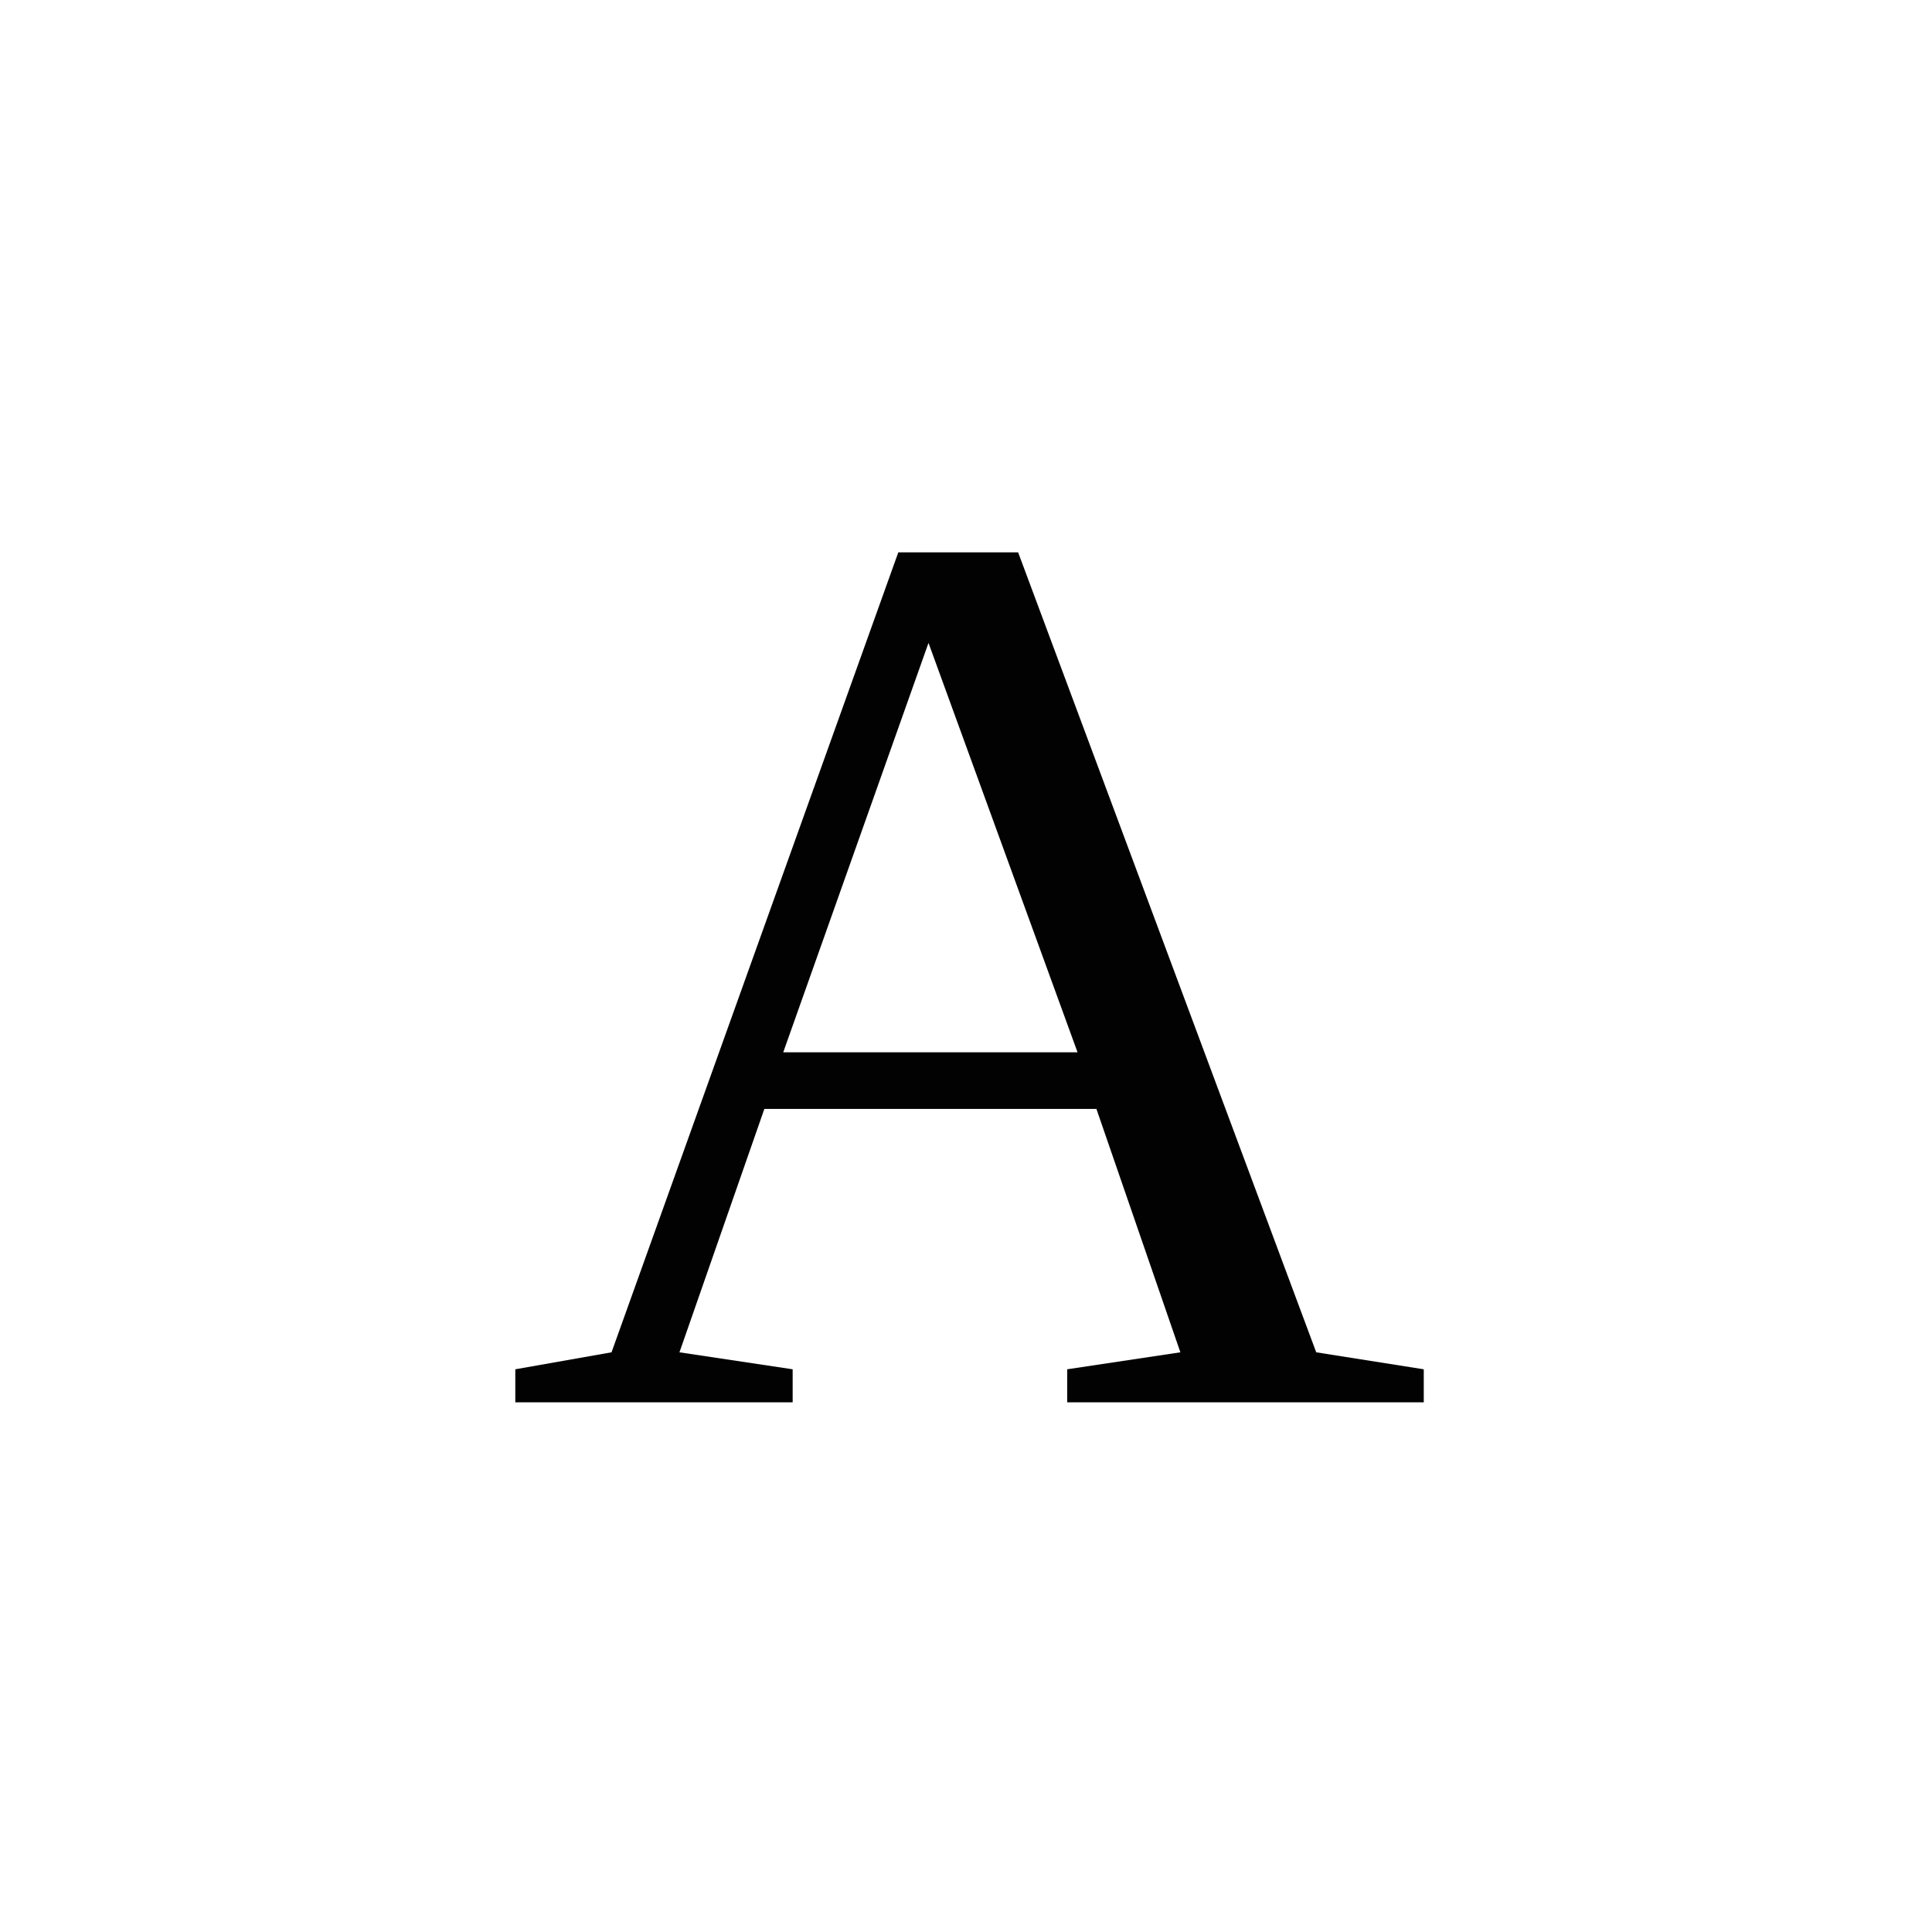
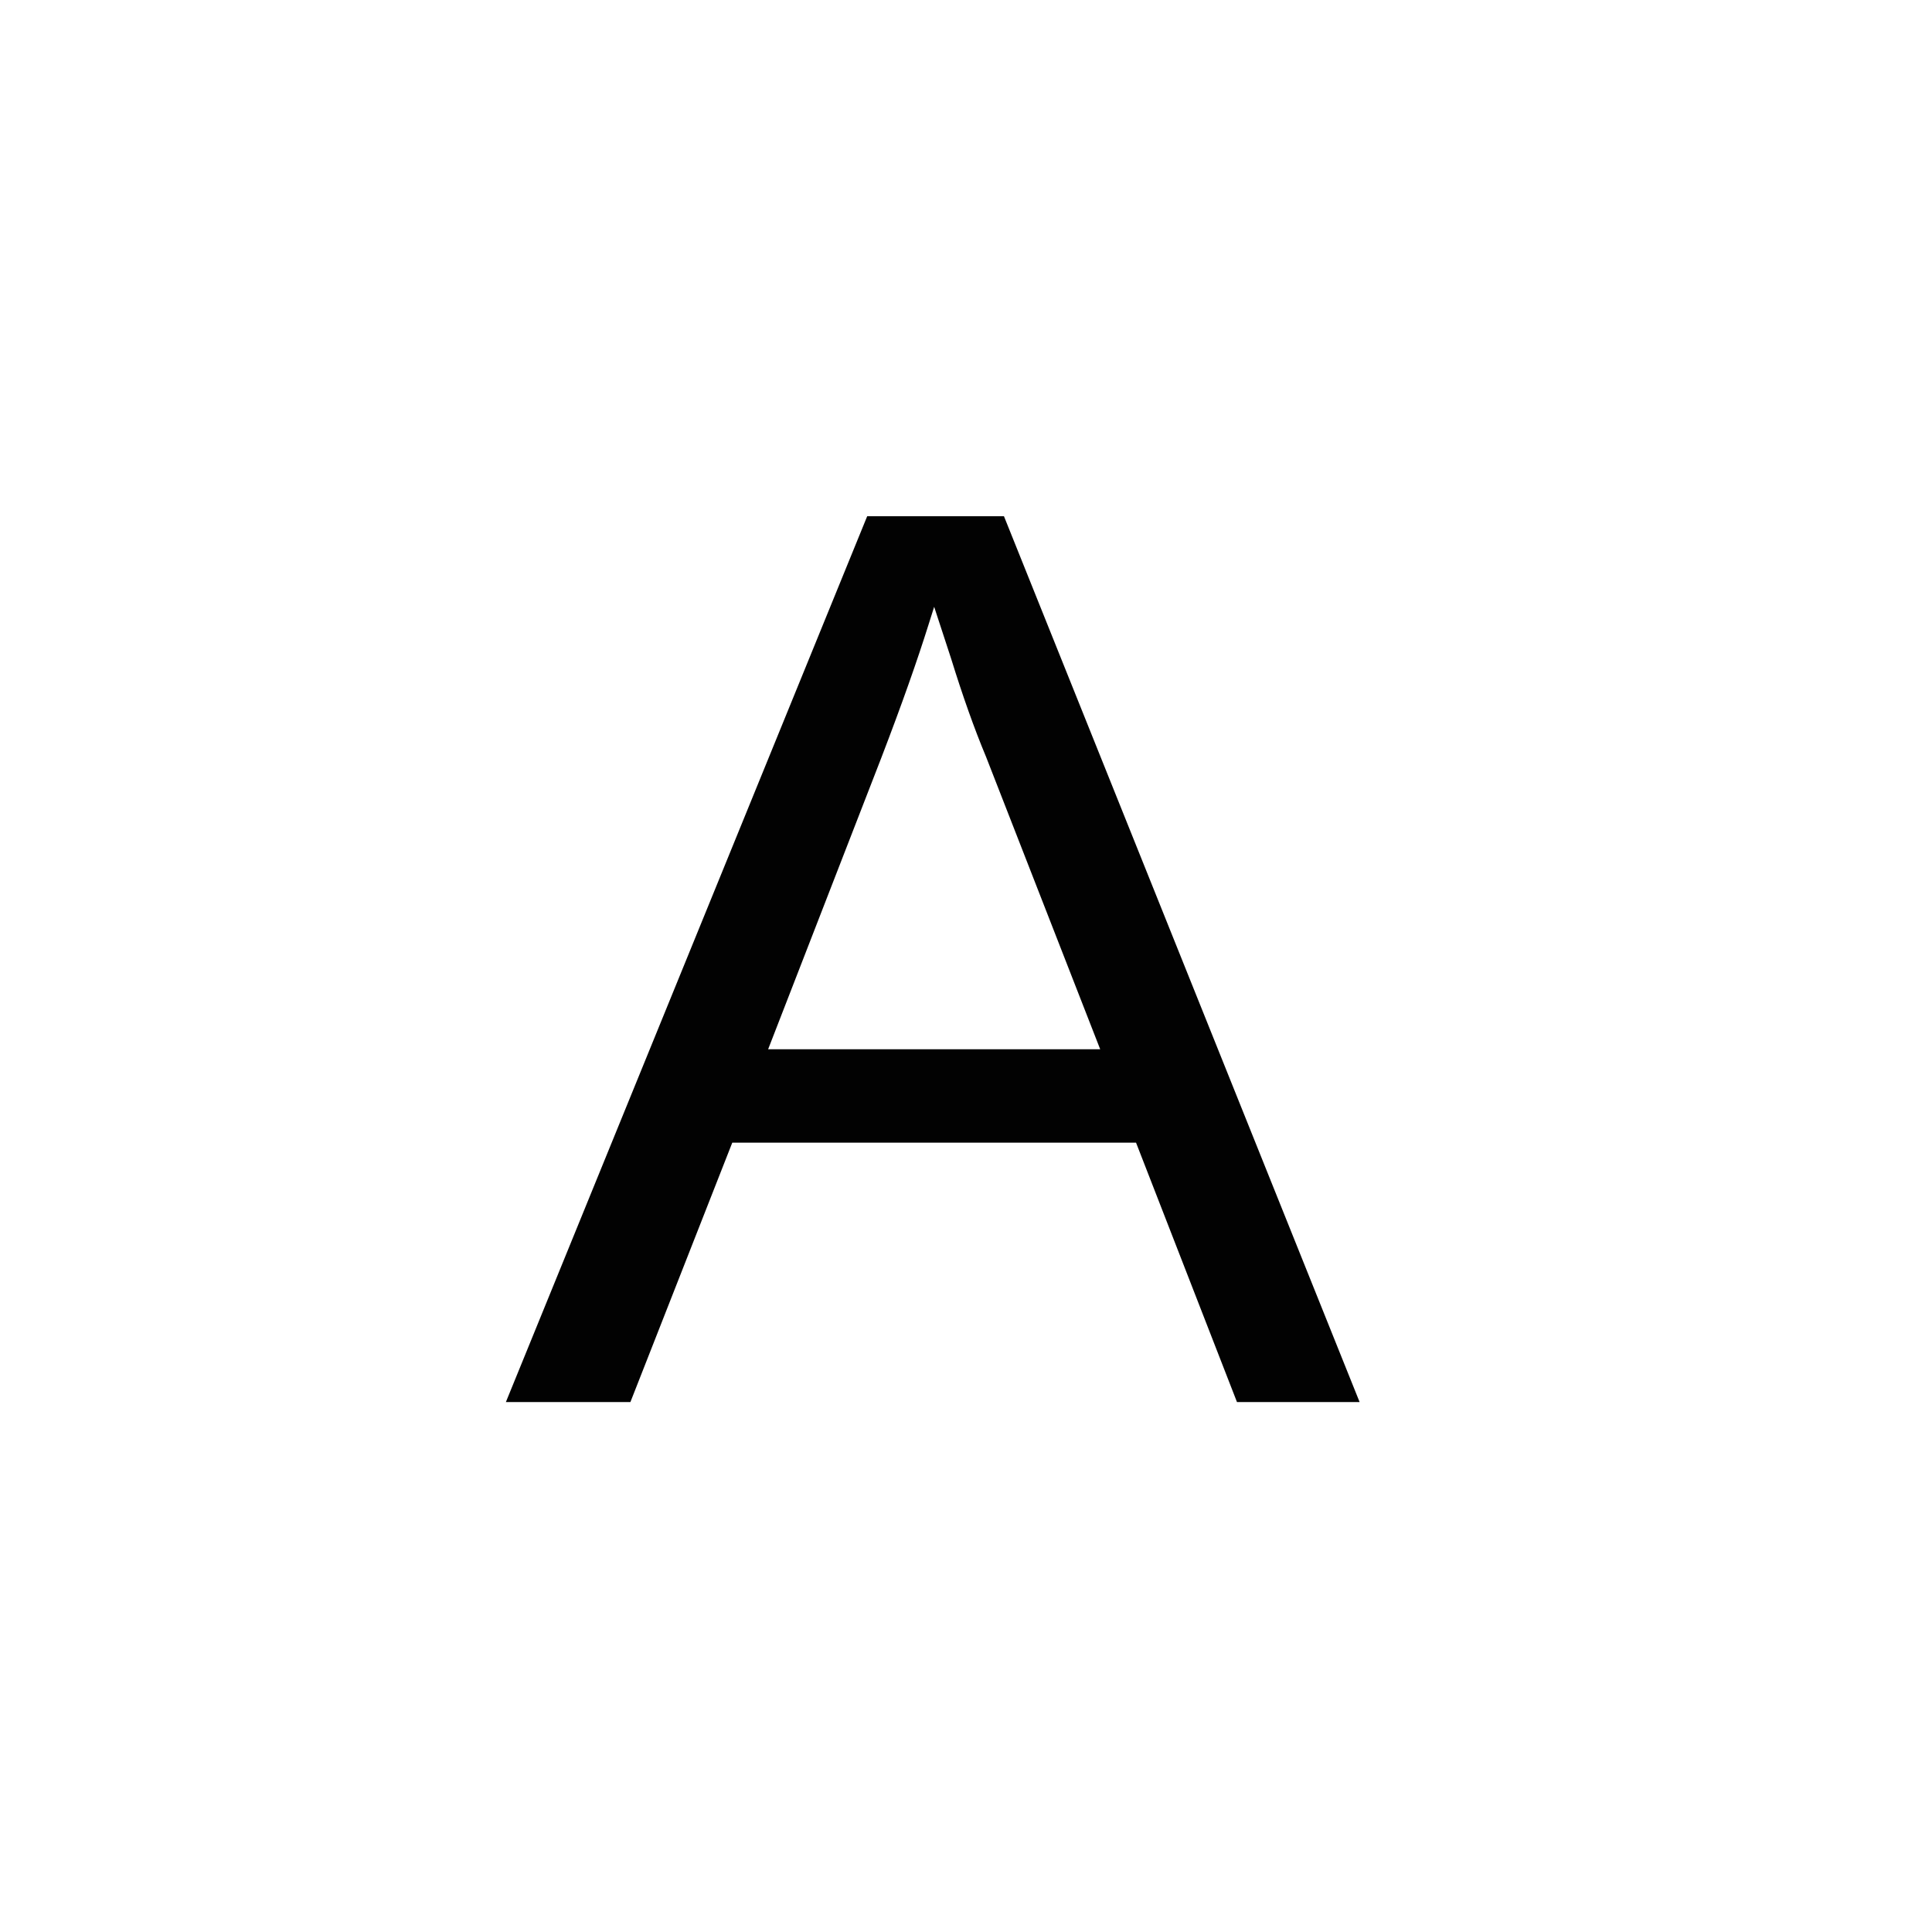
- <svg xmlns="http://www.w3.org/2000/svg" version="1.1" id="svg1" width="32" height="32" viewBox="0 0 32 32">
+ <svg xmlns="http://www.w3.org/2000/svg" version="1.1" id="svg1" width="48" height="48" viewBox="0 0 32 32">
  <defs id="defs1" />
  <g id="g1">
-     <text xml:space="preserve" style="font-style:normal;font-variant:normal;font-weight:normal;font-stretch:normal;font-size:21.333px;font-family:'Times New Roman';-inkscape-font-specification:'Times New Roman, ';text-align:start;writing-mode:lr-tb;direction:ltr;text-anchor:start;fill:#000000;fill-opacity:0.99;stroke:none" x="8.333" y="23.224" id="text2">
+     <text xml:space="preserve" style="font-style:normal;font-variant:normal;font-weight:normal;font-stretch:normal;font-size:21.333px;font-family:Arial;-inkscape-font-specification:'Times New Roman, ';text-align:start;writing-mode:lr-tb;direction:ltr;text-anchor:start;fill:#000000;fill-opacity:0.99;stroke:none" x="8.333" y="23.224" id="text2">
      <tspan id="tspan2" x="8.333" y="23.224">A</tspan>
    </text>
  </g>
</svg>
